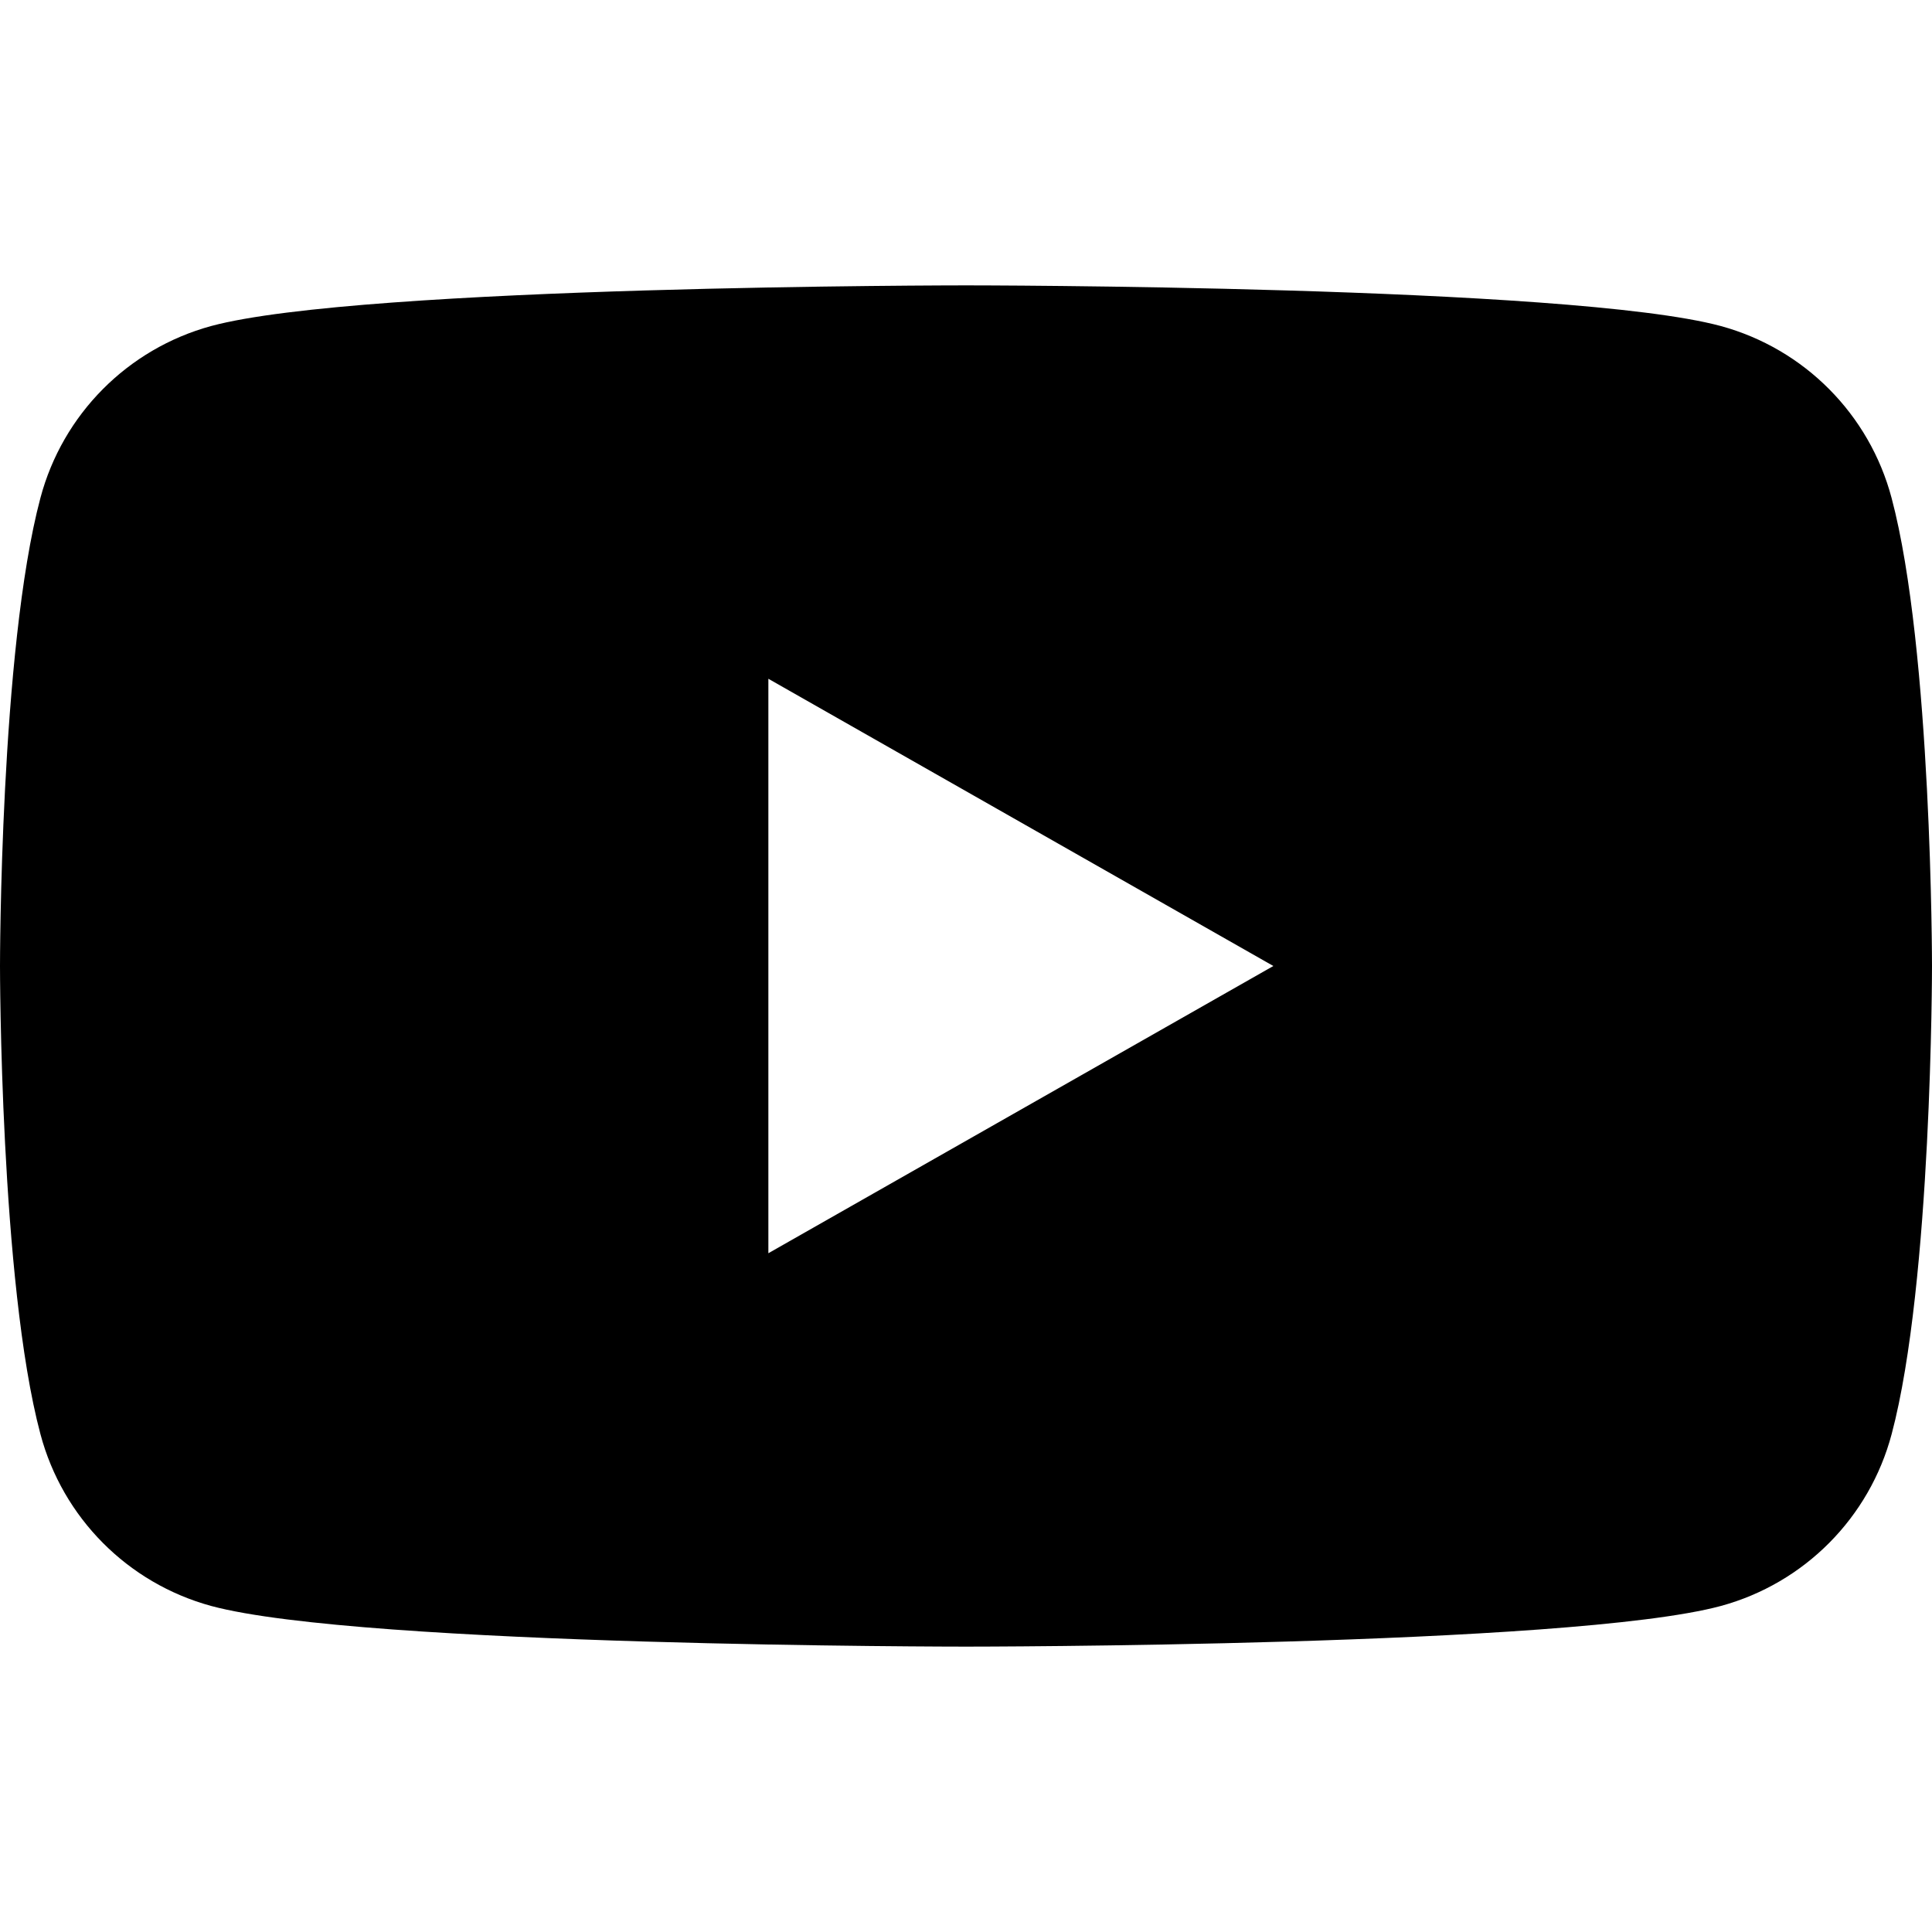
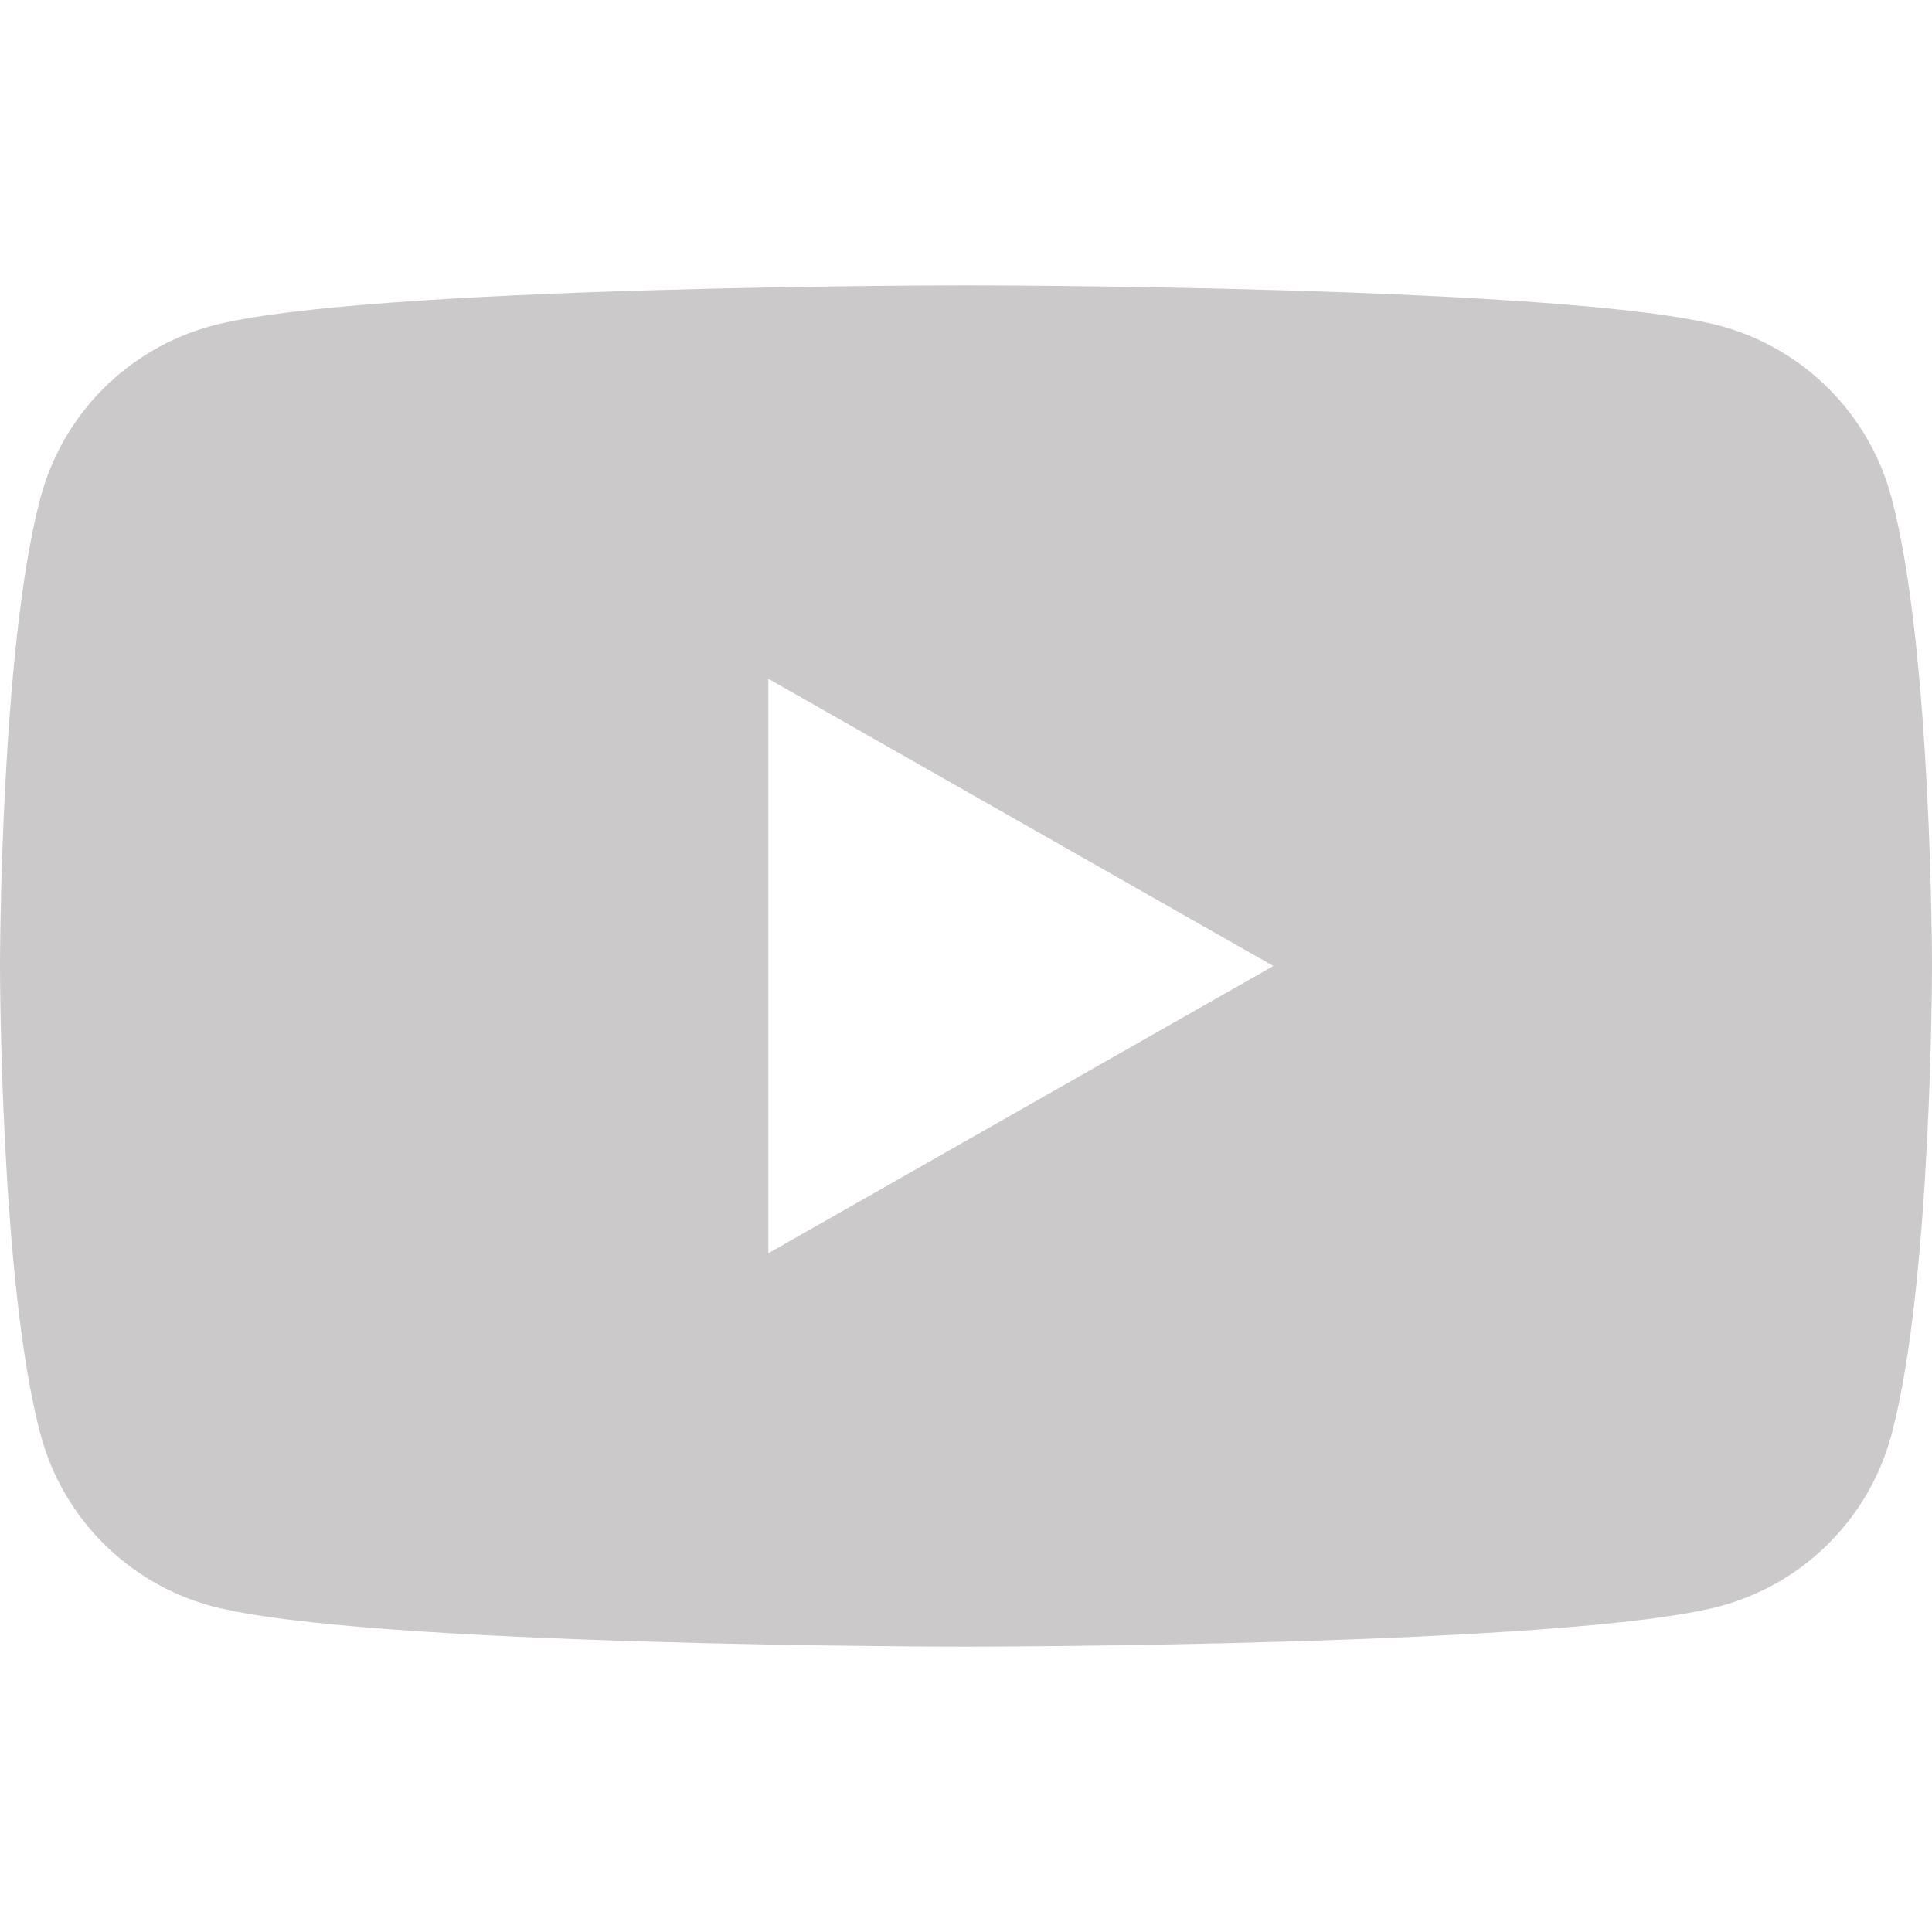
- <svg xmlns="http://www.w3.org/2000/svg" role="img" viewBox="0 0 24 24">
+ <svg xmlns="http://www.w3.org/2000/svg" fill="#cbc9c9" role="img" viewBox="0 0 24 24">
  <path d="M23.498 6.186a3.016 3.016 0 0 0-2.122-2.136C19.505 3.545 12 3.545 12 3.545s-7.505 0-9.377.505A3.017 3.017 0 0 0 .502 6.186C0 8.07 0 12 0 12s0 3.93.502 5.814a3.016 3.016 0 0 0 2.122 2.136c1.871.505 9.376.505 9.376.505s7.505 0 9.377-.505a3.015 3.015 0 0 0 2.122-2.136C24 15.93 24 12 24 12s0-3.93-.502-5.814zM9.545 15.568V8.432L15.818 12l-6.273 3.568z" />
</svg>
